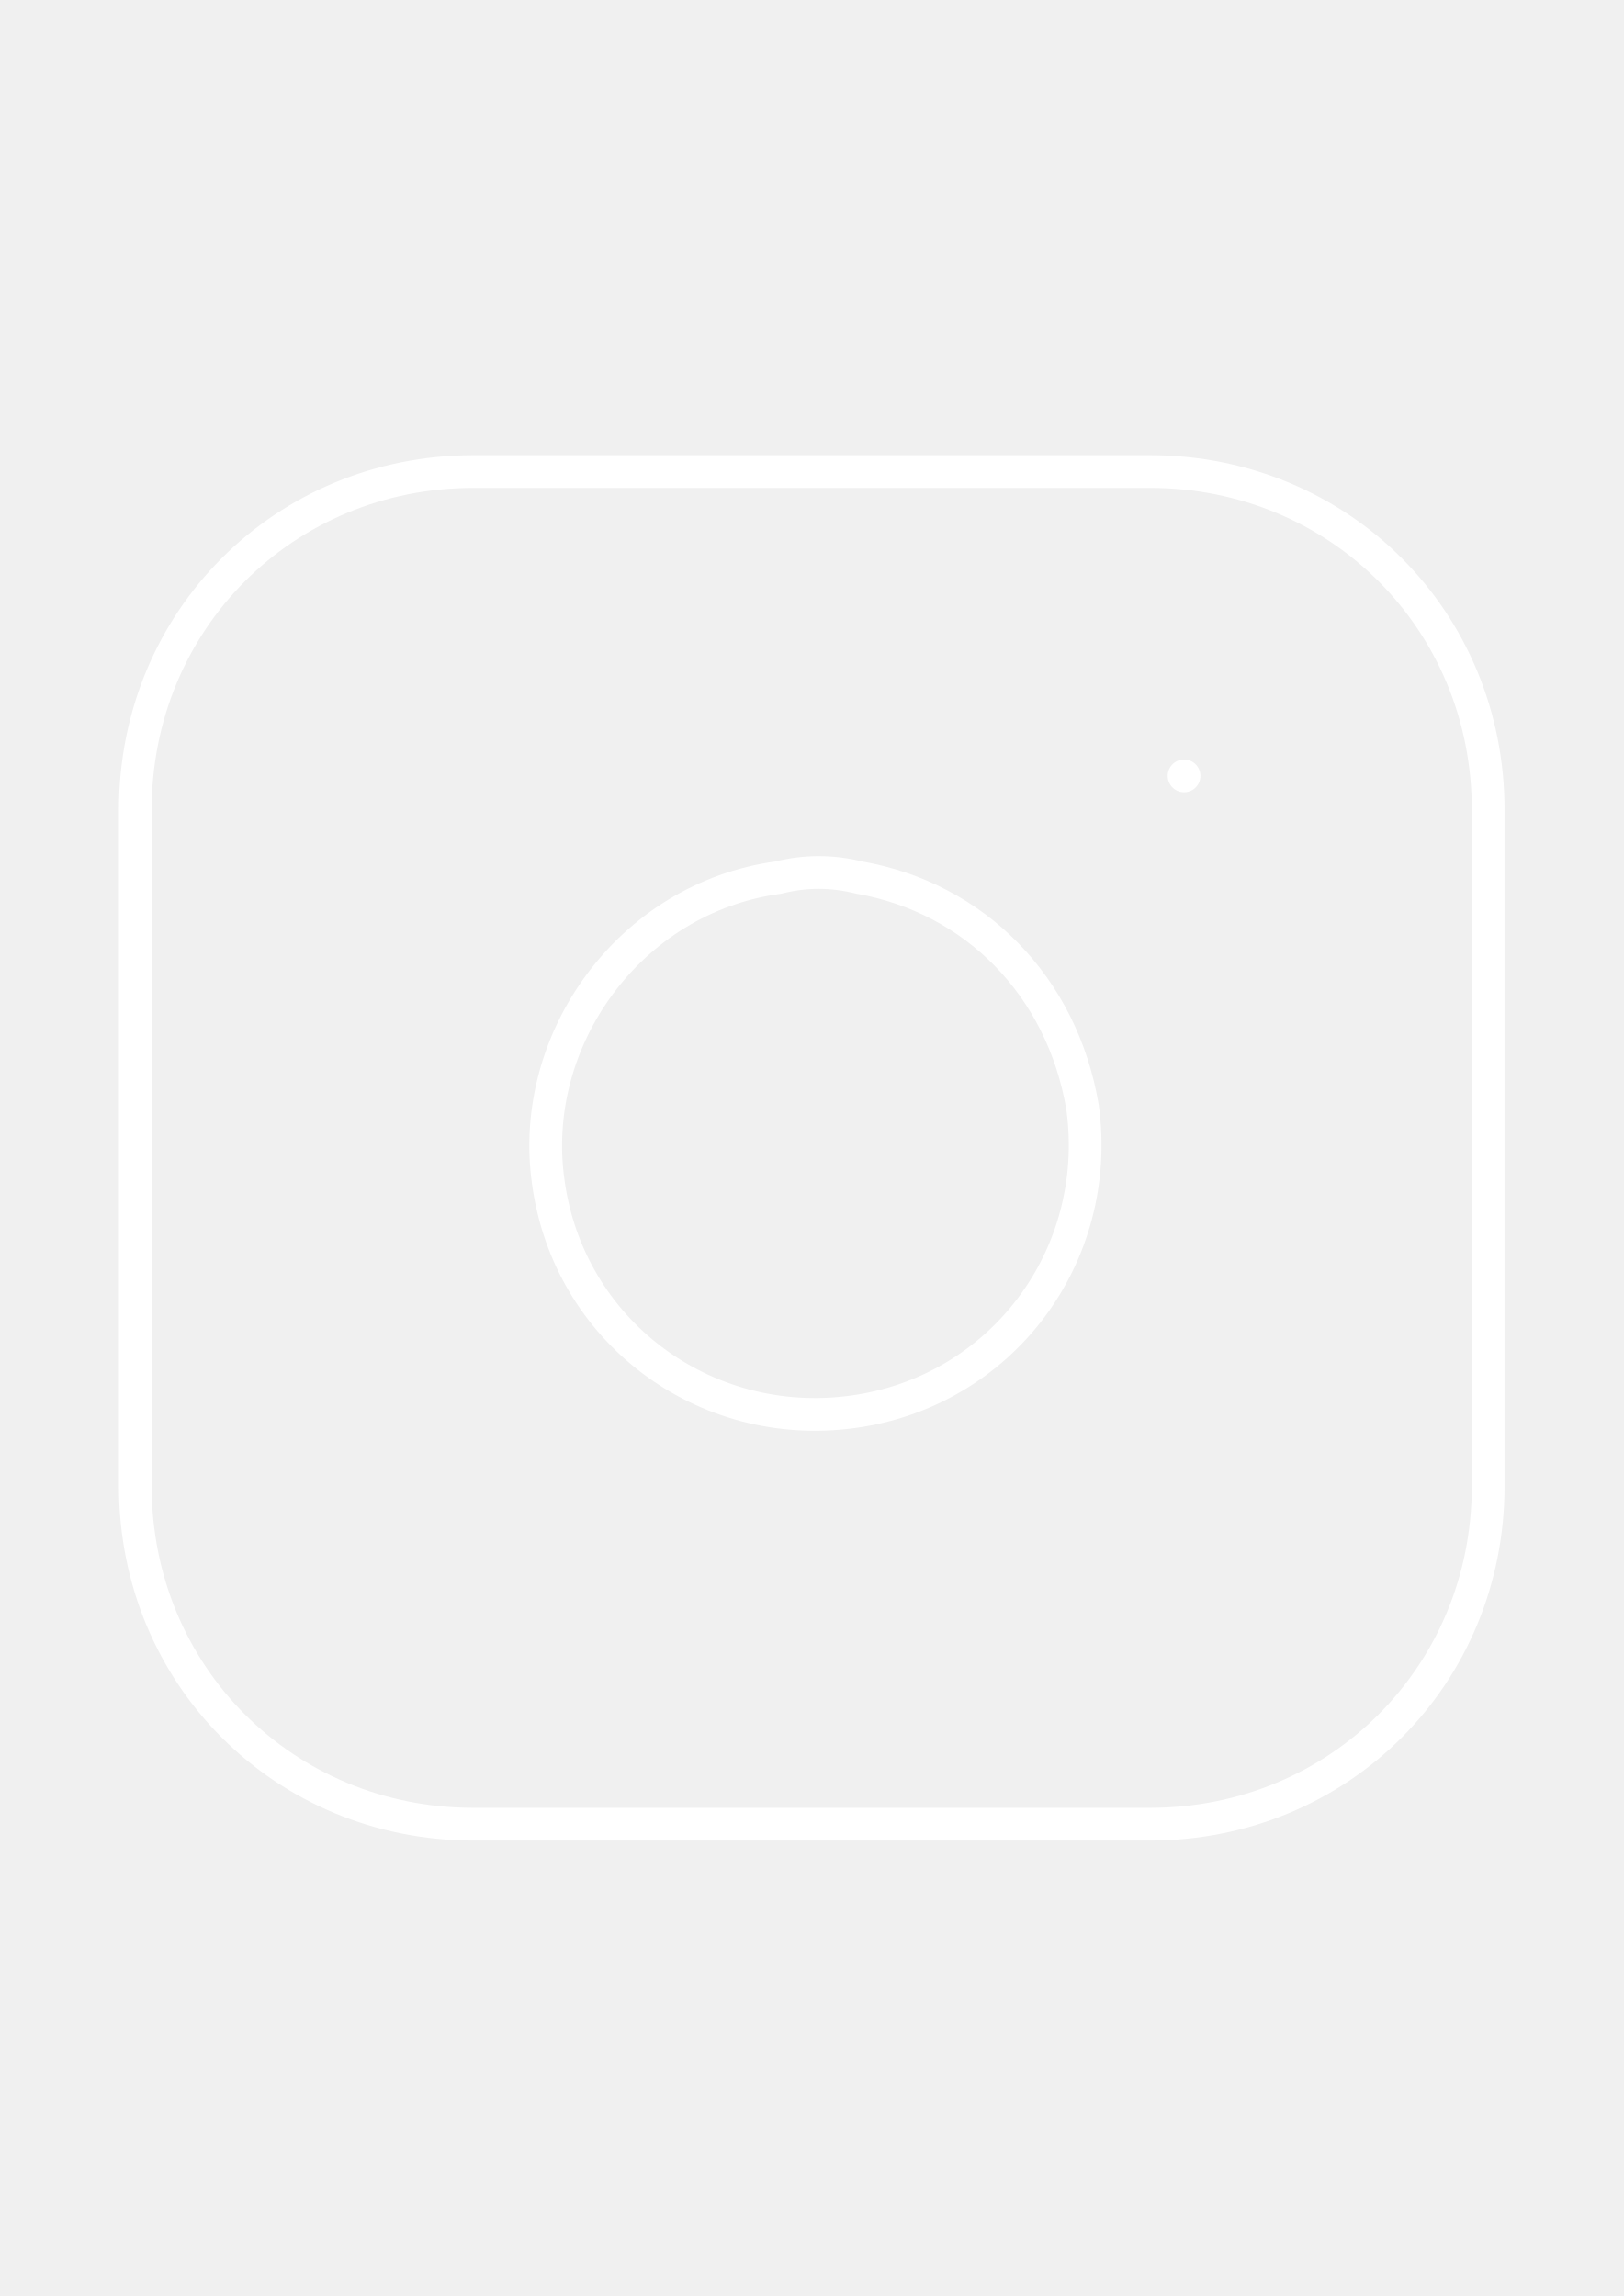
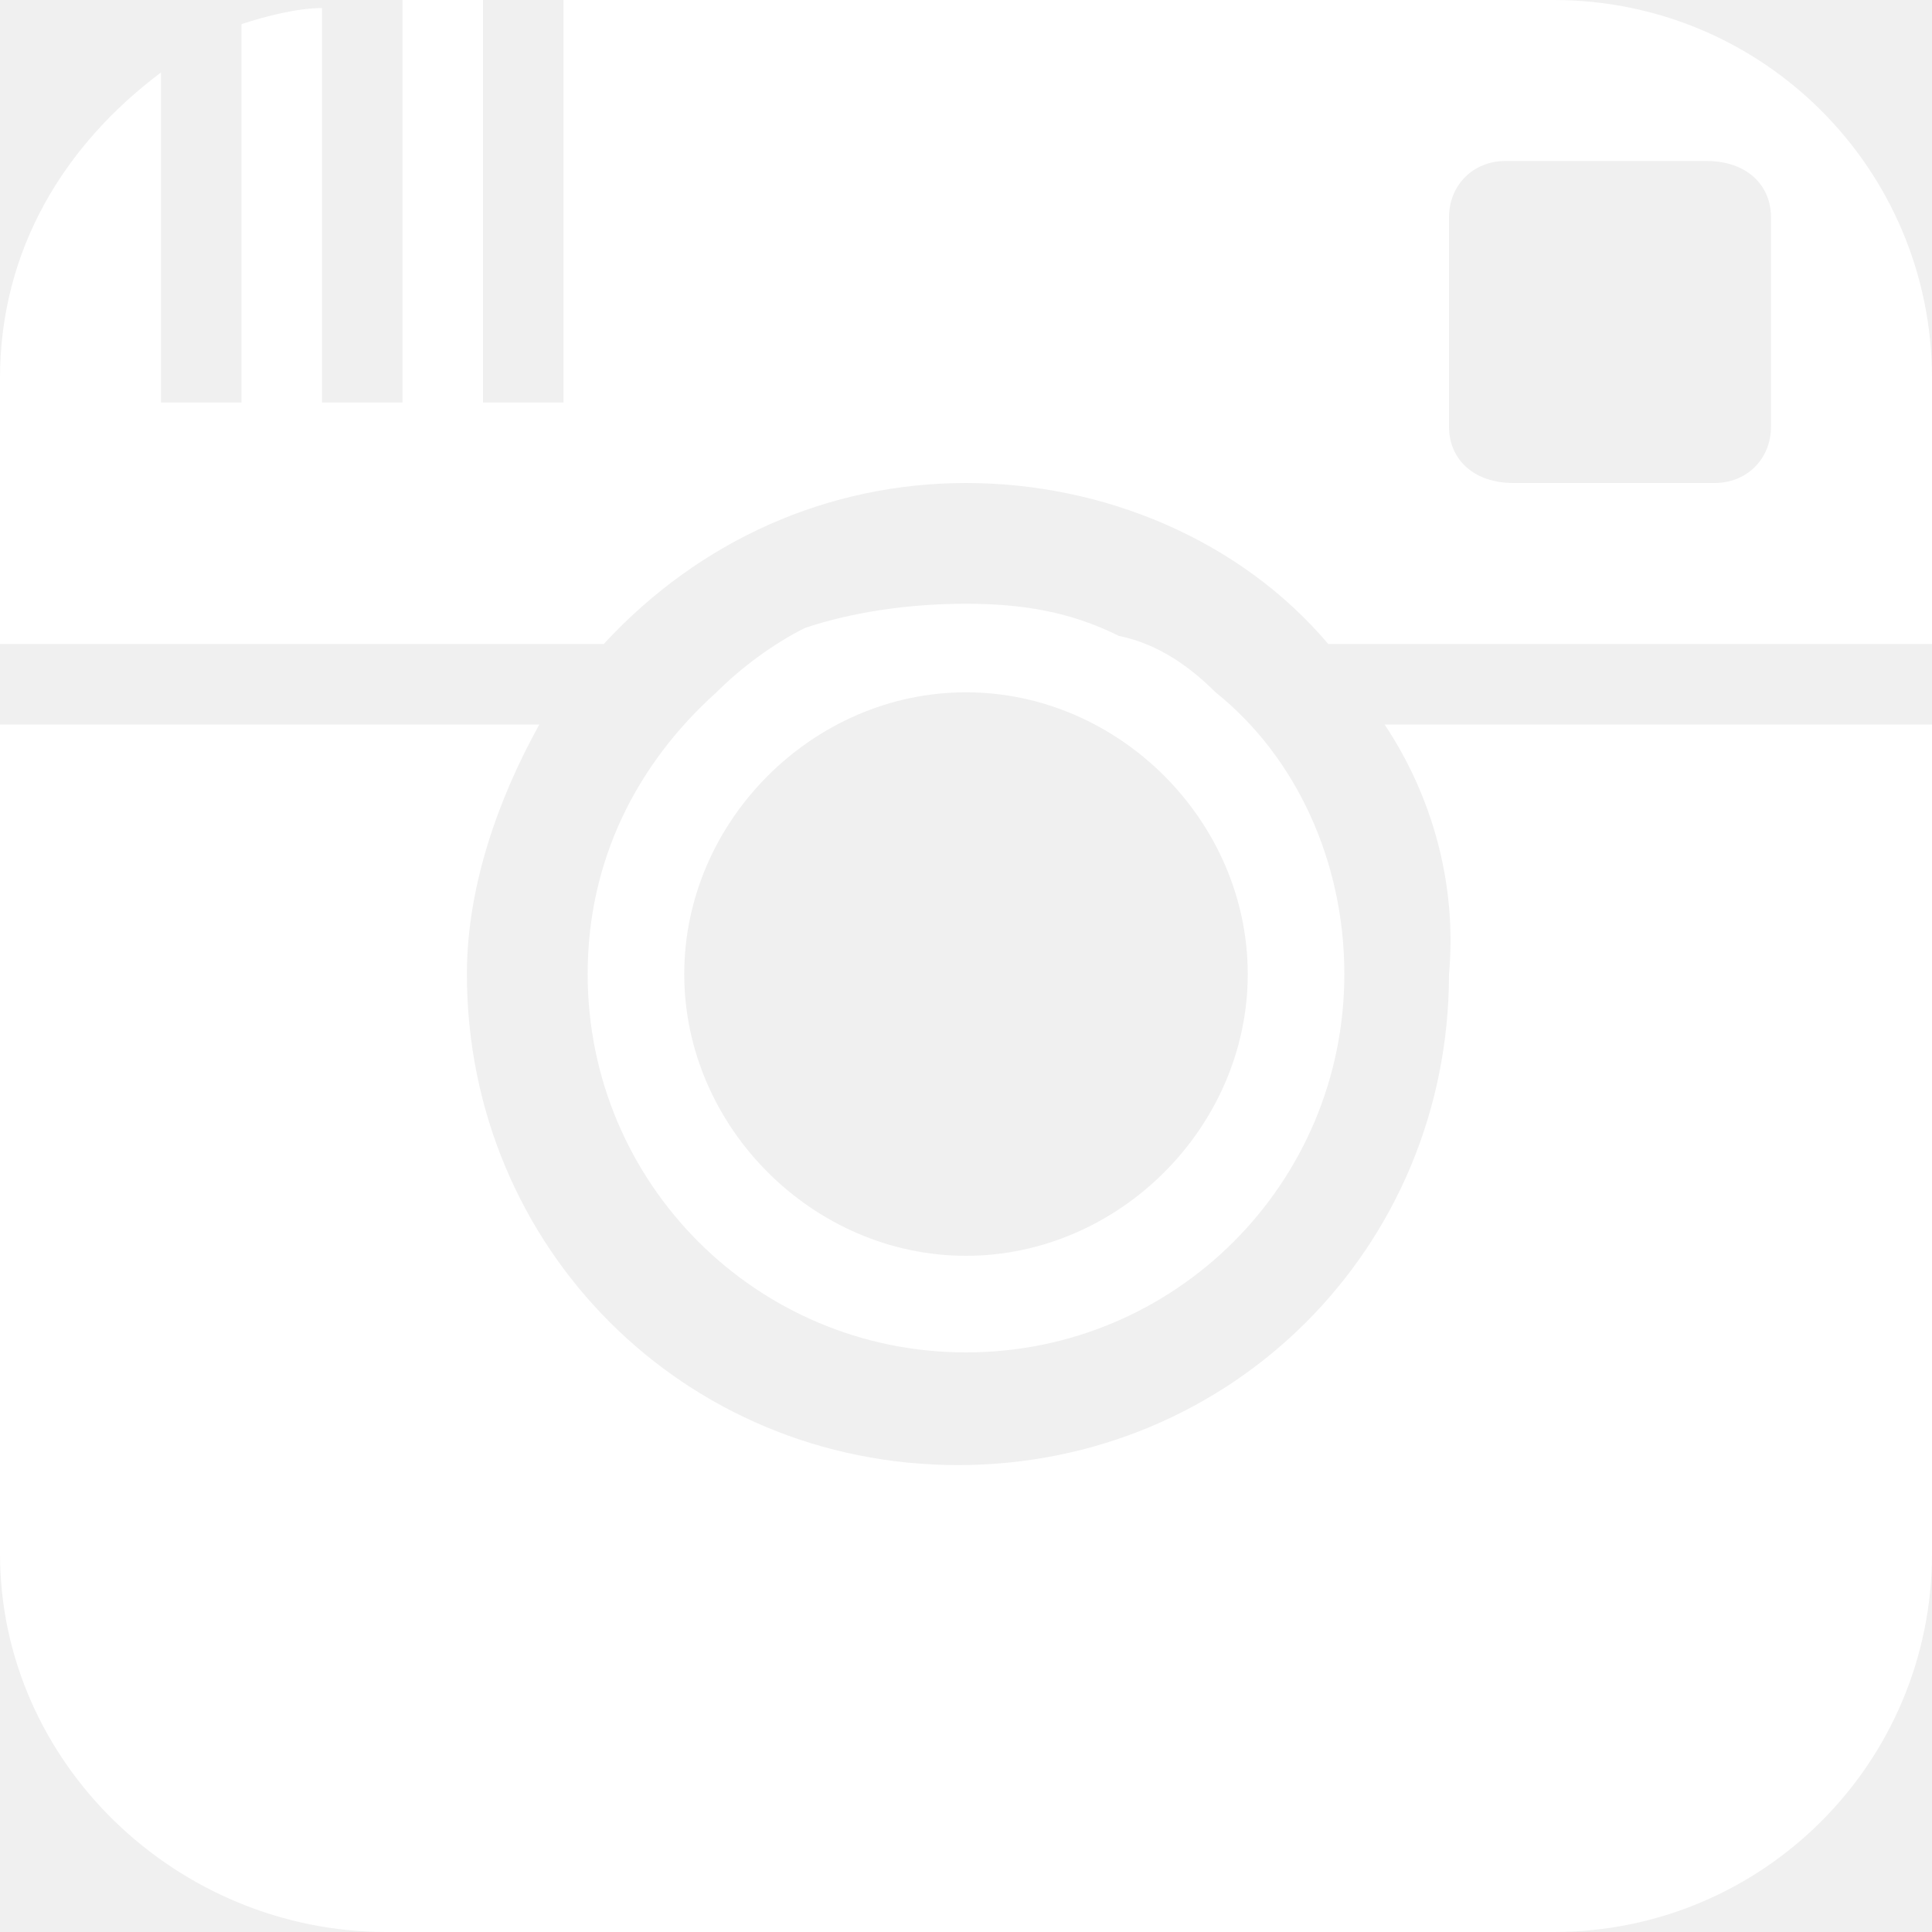
- <svg xmlns="http://www.w3.org/2000/svg" version="1.1" id="svgicon-instagram" x="0px" y="0px" viewBox="0 0 595.3 841.9" enable-background="new 0 0 595.3 841.9" xml:space="preserve">
-   <path fill="none" stroke="#FFFFFF" stroke-width="12" stroke-linecap="round" stroke-linejoin="round" d="M173.6,172.9h248  c69.4,0,124,54.6,124,124v248c0,69.4-54.6,124-124,124h-248c-69.4,0-124-54.6-124-124v-248C49.6,227.5,104.2,172.9,173.6,172.9z" />
-   <path fill="none" stroke="#FFFFFF" stroke-width="12" stroke-linecap="round" stroke-linejoin="round" d="M396.9,406.1  c7.4,54.6-29.8,104.2-84.3,111.6c-54.6,7.4-104.2-29.8-111.6-84.3c-7.4-52.1,29.8-104.2,84.3-111.6c9.9-2.5,19.8-2.5,29.8,0  C357.2,329.2,389.4,361.4,396.9,406.1z" />
-   <line fill="none" stroke="#FFFFFF" stroke-width="12" stroke-linecap="round" stroke-linejoin="round" x1="434.1" y1="284.5" x2="434.1" y2="284.5" />
+ <svg xmlns="http://www.w3.org/2000/svg" version="1.1" id="Layer_1" x="0px" y="0px" viewBox="0 0 24 24" style="enable-background:new 0 0 24 24;" xml:space="preserve">
+   <style type="text/css">
+ 	.st0{fill:#FFFFFF;}
+ </style>
+   <path class="st0" d="M12,16.8c2.6,0,4.7-2.1,4.7-4.7c0-1.4-0.6-2.7-1.6-3.5c-0.3-0.3-0.7-0.6-1.2-0.7c-0.6-0.3-1.2-0.4-1.9-0.4  S10.6,7.6,10,7.8C9.6,8,9.2,8.3,8.9,8.6c-1,0.9-1.6,2.1-1.6,3.5C7.3,14.7,9.4,16.8,12,16.8z M12,8.6c1.9,0,3.5,1.6,3.5,3.5  s-1.6,3.5-3.5,3.5S8.5,14,8.5,12.1C8.5,10.2,10.1,8.6,12,8.6z M17.2,9H24v10.3c0,2.6-2.1,4.7-4.7,4.7H4.8C2.2,24,0,21.9,0,19.3V9  h6.7c-0.5,0.9-0.9,2-0.9,3.1c0,3.4,2.7,6.1,6.1,6.1s6.1-2.7,6.1-6.1C18.1,11,17.8,9.9,17.2,9z M19.3,0H7v5H6V0H5v5H4V0.1  C3.7,0.1,3.3,0.2,3,0.3V5H2V0.9C0.8,1.8,0,3.1,0,4.7V8h7.5c1.2-1.3,2.8-2,4.5-2c1.7,0,3.4,0.7,4.5,2H24V4.7C24,2.1,21.9,0,19.3,0z   M22,5.3C22,5.7,21.7,6,21.3,6h-2.5C18.3,6,18,5.7,18,5.3V2.7C18,2.3,18.3,2,18.7,2h2.5C21.7,2,22,2.3,22,2.7C22,2.7,22,5.3,22,5.3z  " />
</svg>
